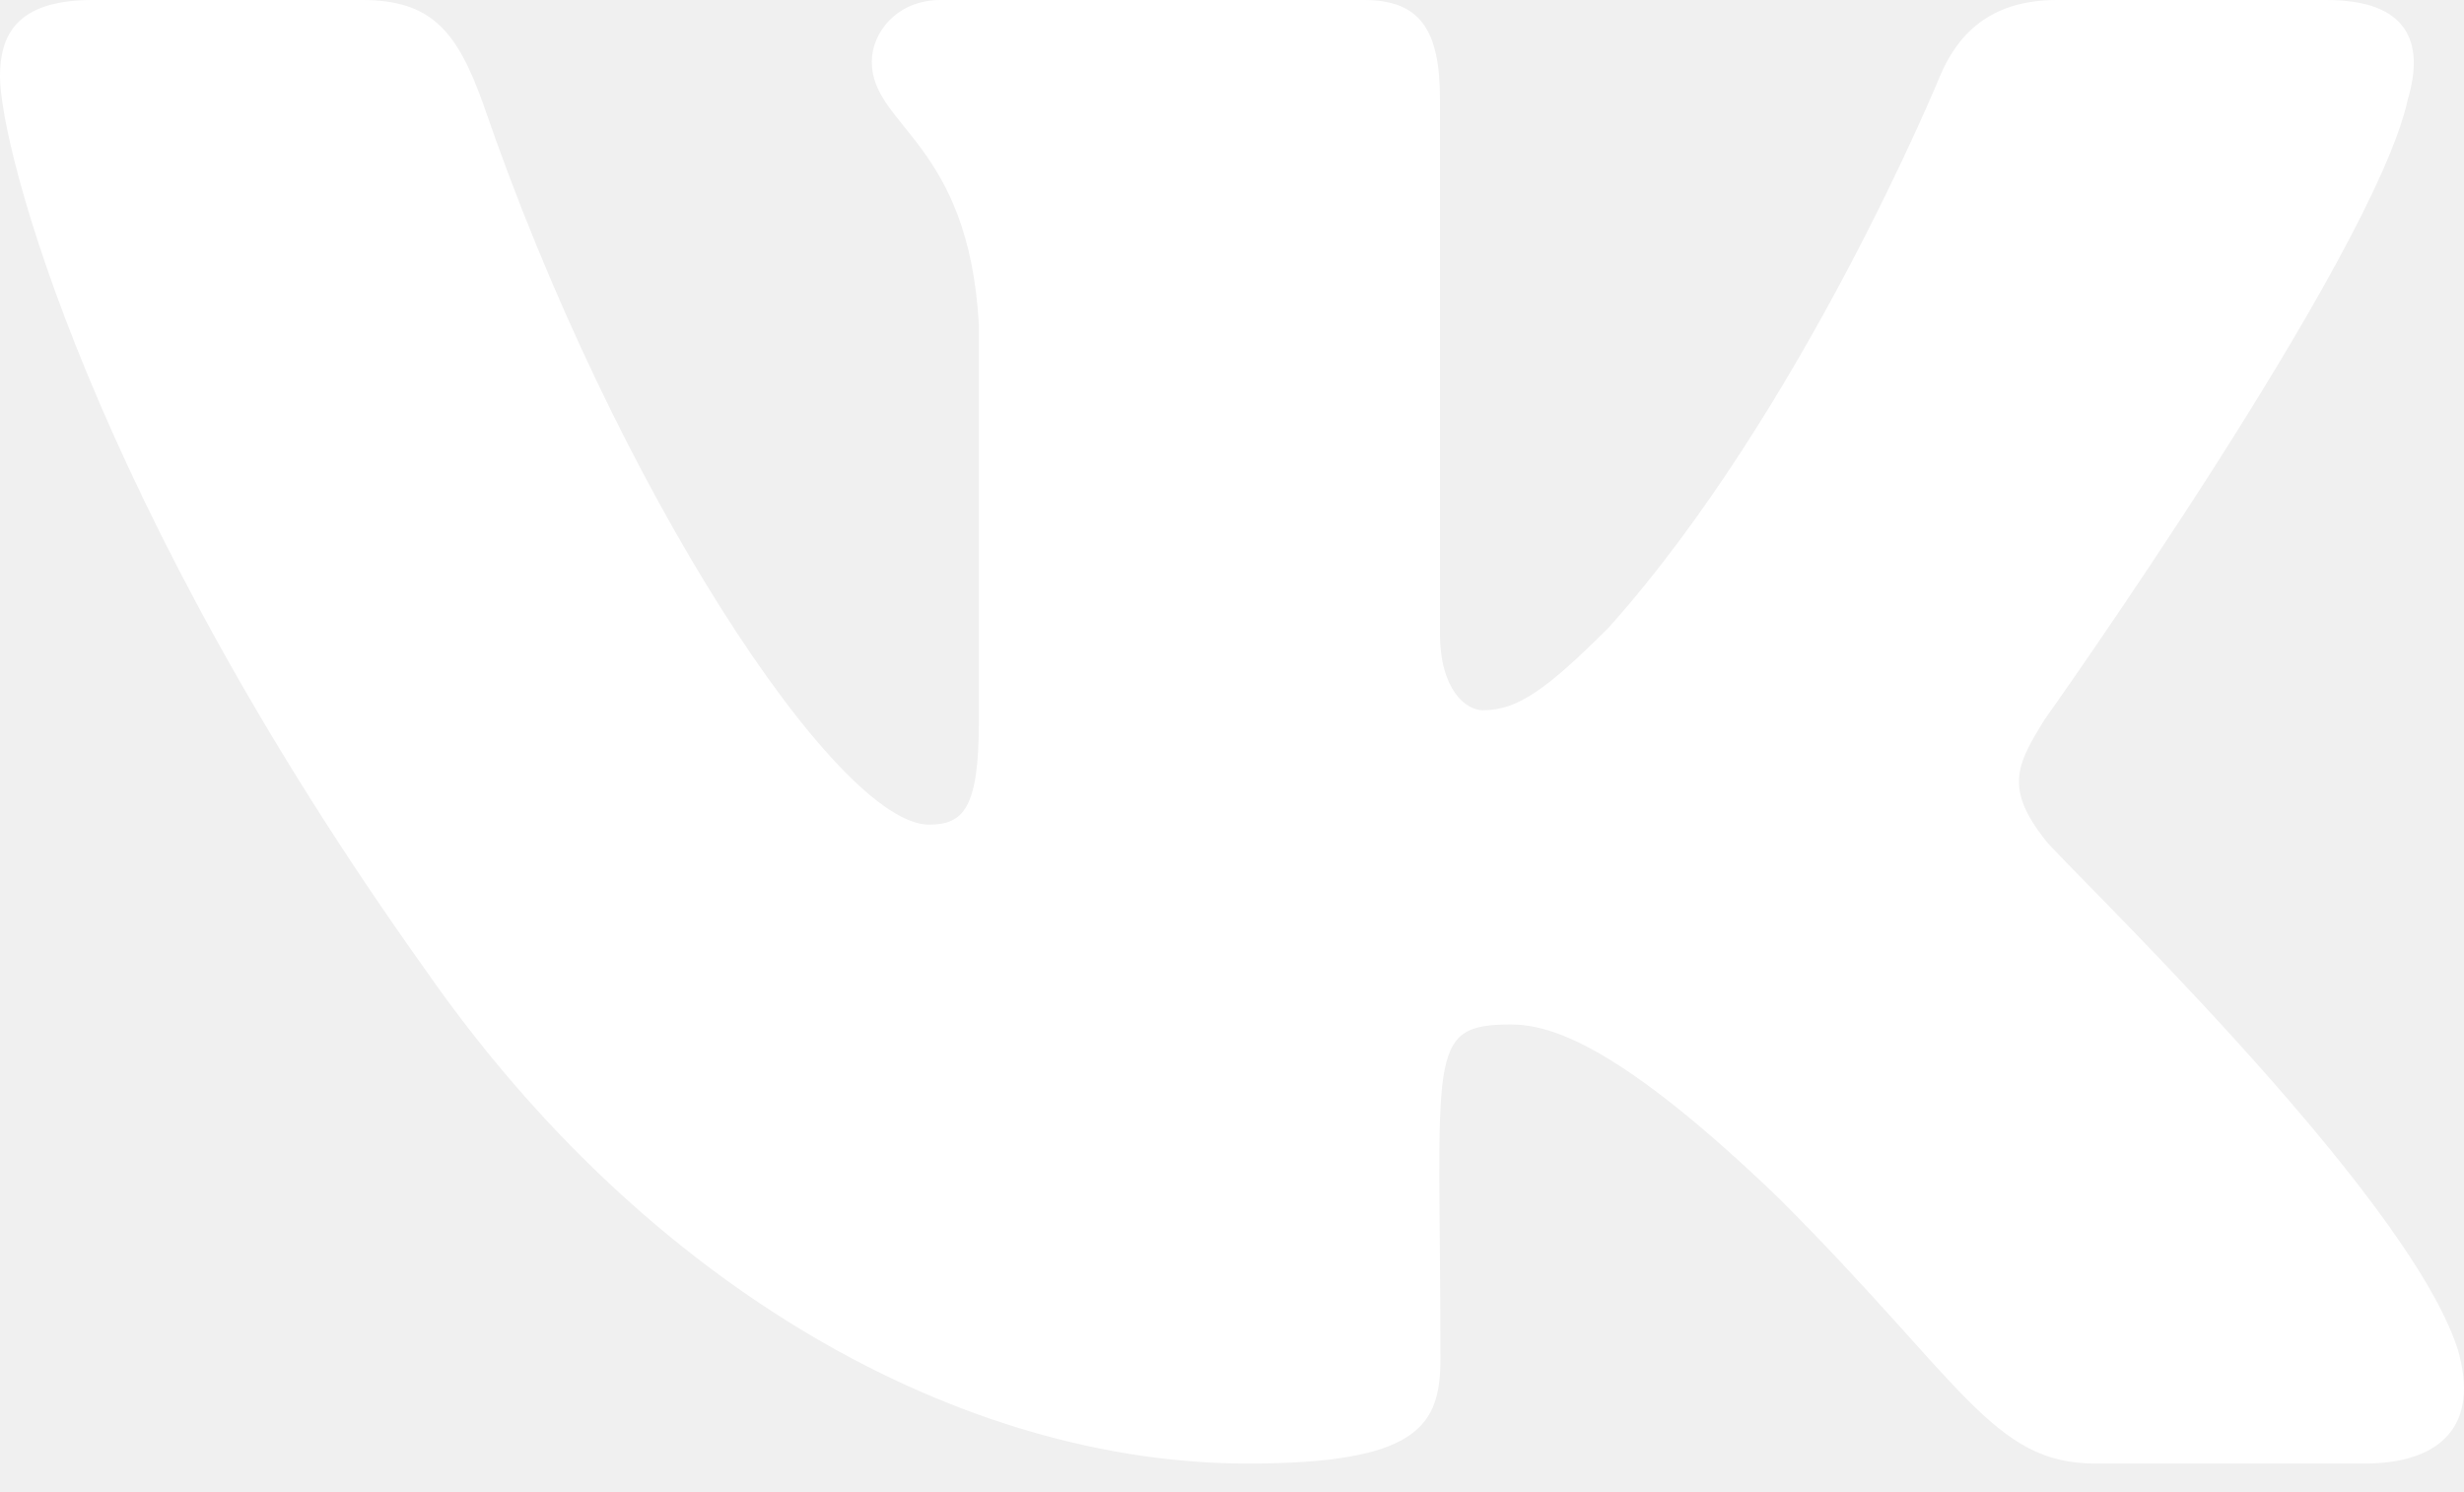
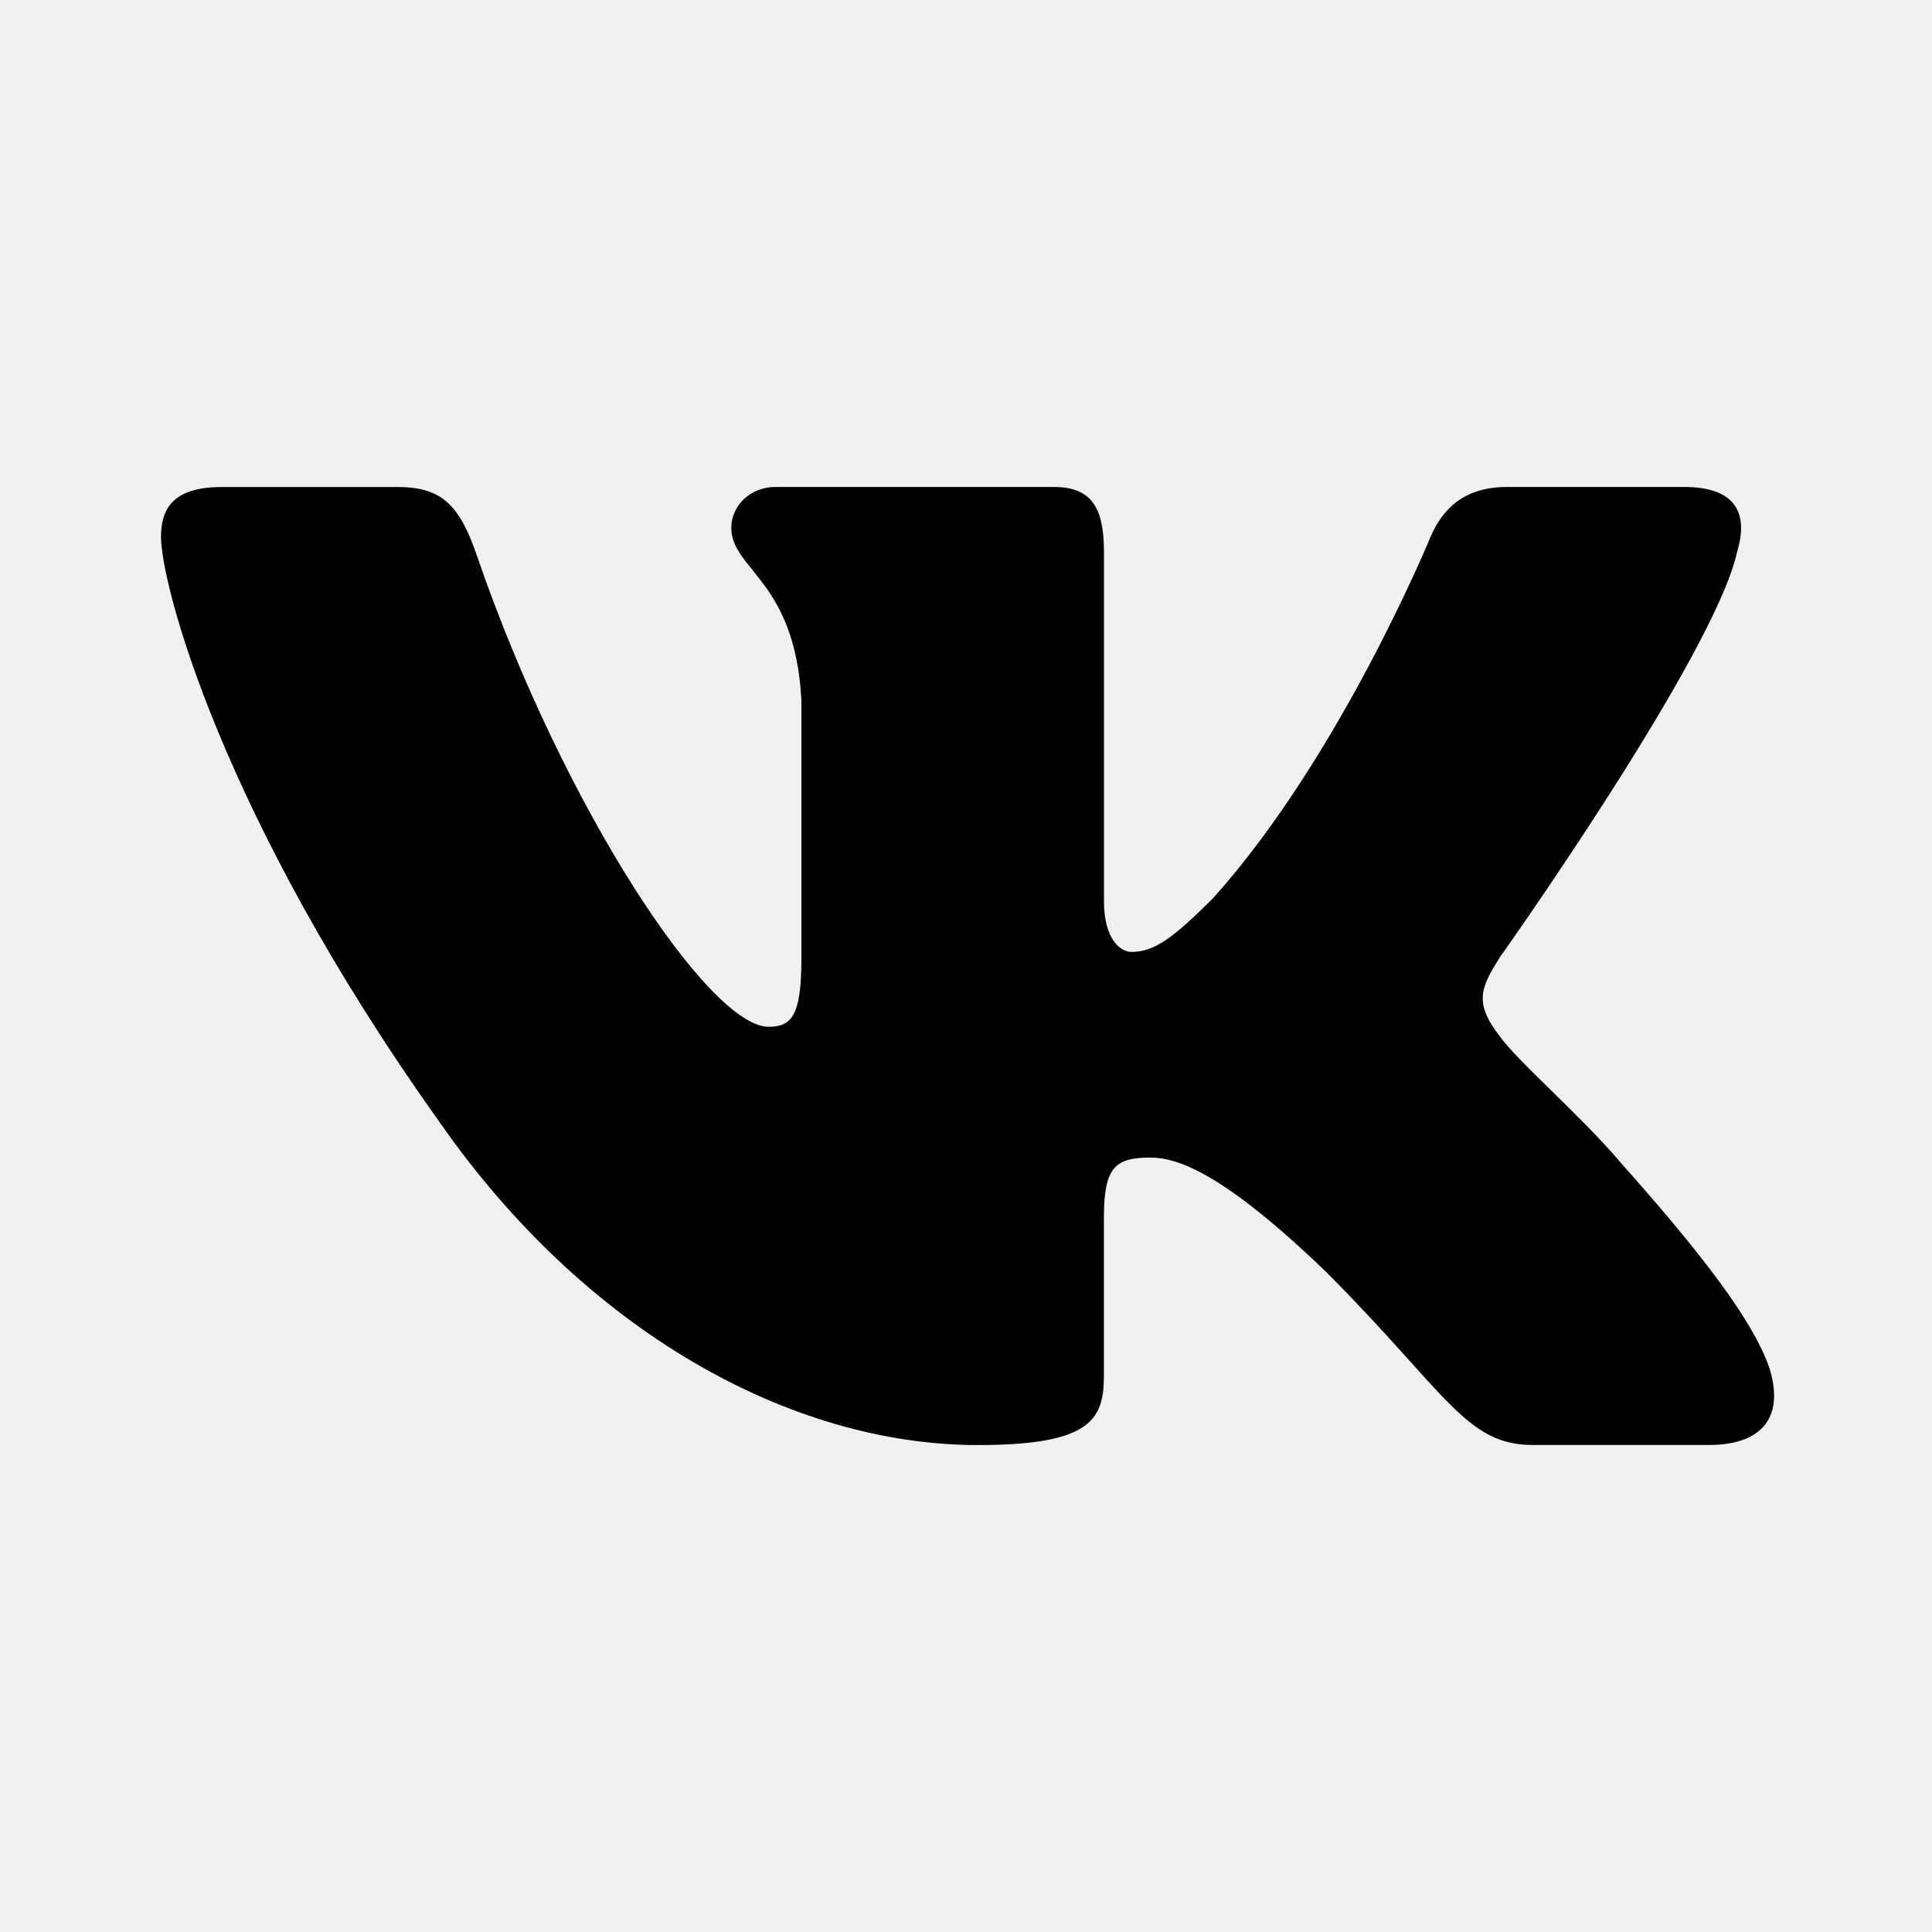
- <svg xmlns="http://www.w3.org/2000/svg" width="38" height="23" viewBox="0 0 38 23" fill="none">
-   <path d="M37.134 1.531C37.395 0.649 37.134 0 35.878 0H31.723C30.665 0 30.178 0.557 29.917 1.178C29.917 1.178 27.801 6.335 24.81 9.679C23.844 10.645 23.399 10.955 22.87 10.955C22.609 10.955 22.207 10.645 22.207 9.763V1.531C22.207 0.473 21.911 0 21.036 0H14.504C13.841 0 13.445 0.494 13.445 0.952C13.445 1.954 14.941 2.187 15.096 5.009V11.132C15.096 12.472 14.856 12.719 14.327 12.719C12.916 12.719 9.488 7.541 7.456 1.615C7.047 0.466 6.645 0 5.58 0H1.425C0.24 0 0 0.557 0 1.178C0 2.279 1.411 7.746 6.568 14.969C10.003 19.9 14.842 22.574 19.244 22.574C21.89 22.574 22.214 21.981 22.214 20.958C22.214 16.246 21.974 15.802 23.3 15.802C23.914 15.802 24.972 16.112 27.441 18.489C30.263 21.311 30.729 22.574 32.309 22.574H36.464C37.649 22.574 38.248 21.981 37.903 20.81C37.113 18.348 31.773 13.283 31.533 12.945C30.919 12.155 31.096 11.802 31.533 11.097C31.54 11.089 36.612 3.95 37.134 1.531Z" fill="white" />
+ <svg xmlns="http://www.w3.org/2000/svg" width="24" height="24" viewBox="0 0 24 24">
+   <path d="M21.579 6.855c.14-.465 0-.806-.662-.806h-2.193c-.558 0-.813.295-.953.619 0 0-1.115 2.719-2.695 4.482-.51.513-.743.675-1.021.675-.139 0-.341-.162-.341-.627V6.855c0-.558-.161-.806-.626-.806H9.642c-.348 0-.558.258-.558.504 0 .528.79.65.871 2.138v3.228c0 .707-.127.836-.407.836-.743 0-2.551-2.729-3.624-5.853-.209-.607-.42-.852-.98-.852H2.752c-.627 0-.752.295-.752.619 0 .582.743 3.462 3.461 7.271 1.812 2.601 4.363 4.011 6.687 4.011 1.393 0 1.565-.313 1.565-.853v-1.966c0-.626.133-.752.574-.752.324 0 .882.164 2.183 1.417 1.486 1.486 1.732 2.153 2.567 2.153h2.192c.626 0 .939-.313.759-.931-.197-.615-.907-1.51-1.849-2.569-.512-.604-1.277-1.254-1.51-1.579-.325-.419-.231-.604 0-.976.001.001 2.672-3.761 2.95-5.04z" />
</svg>
